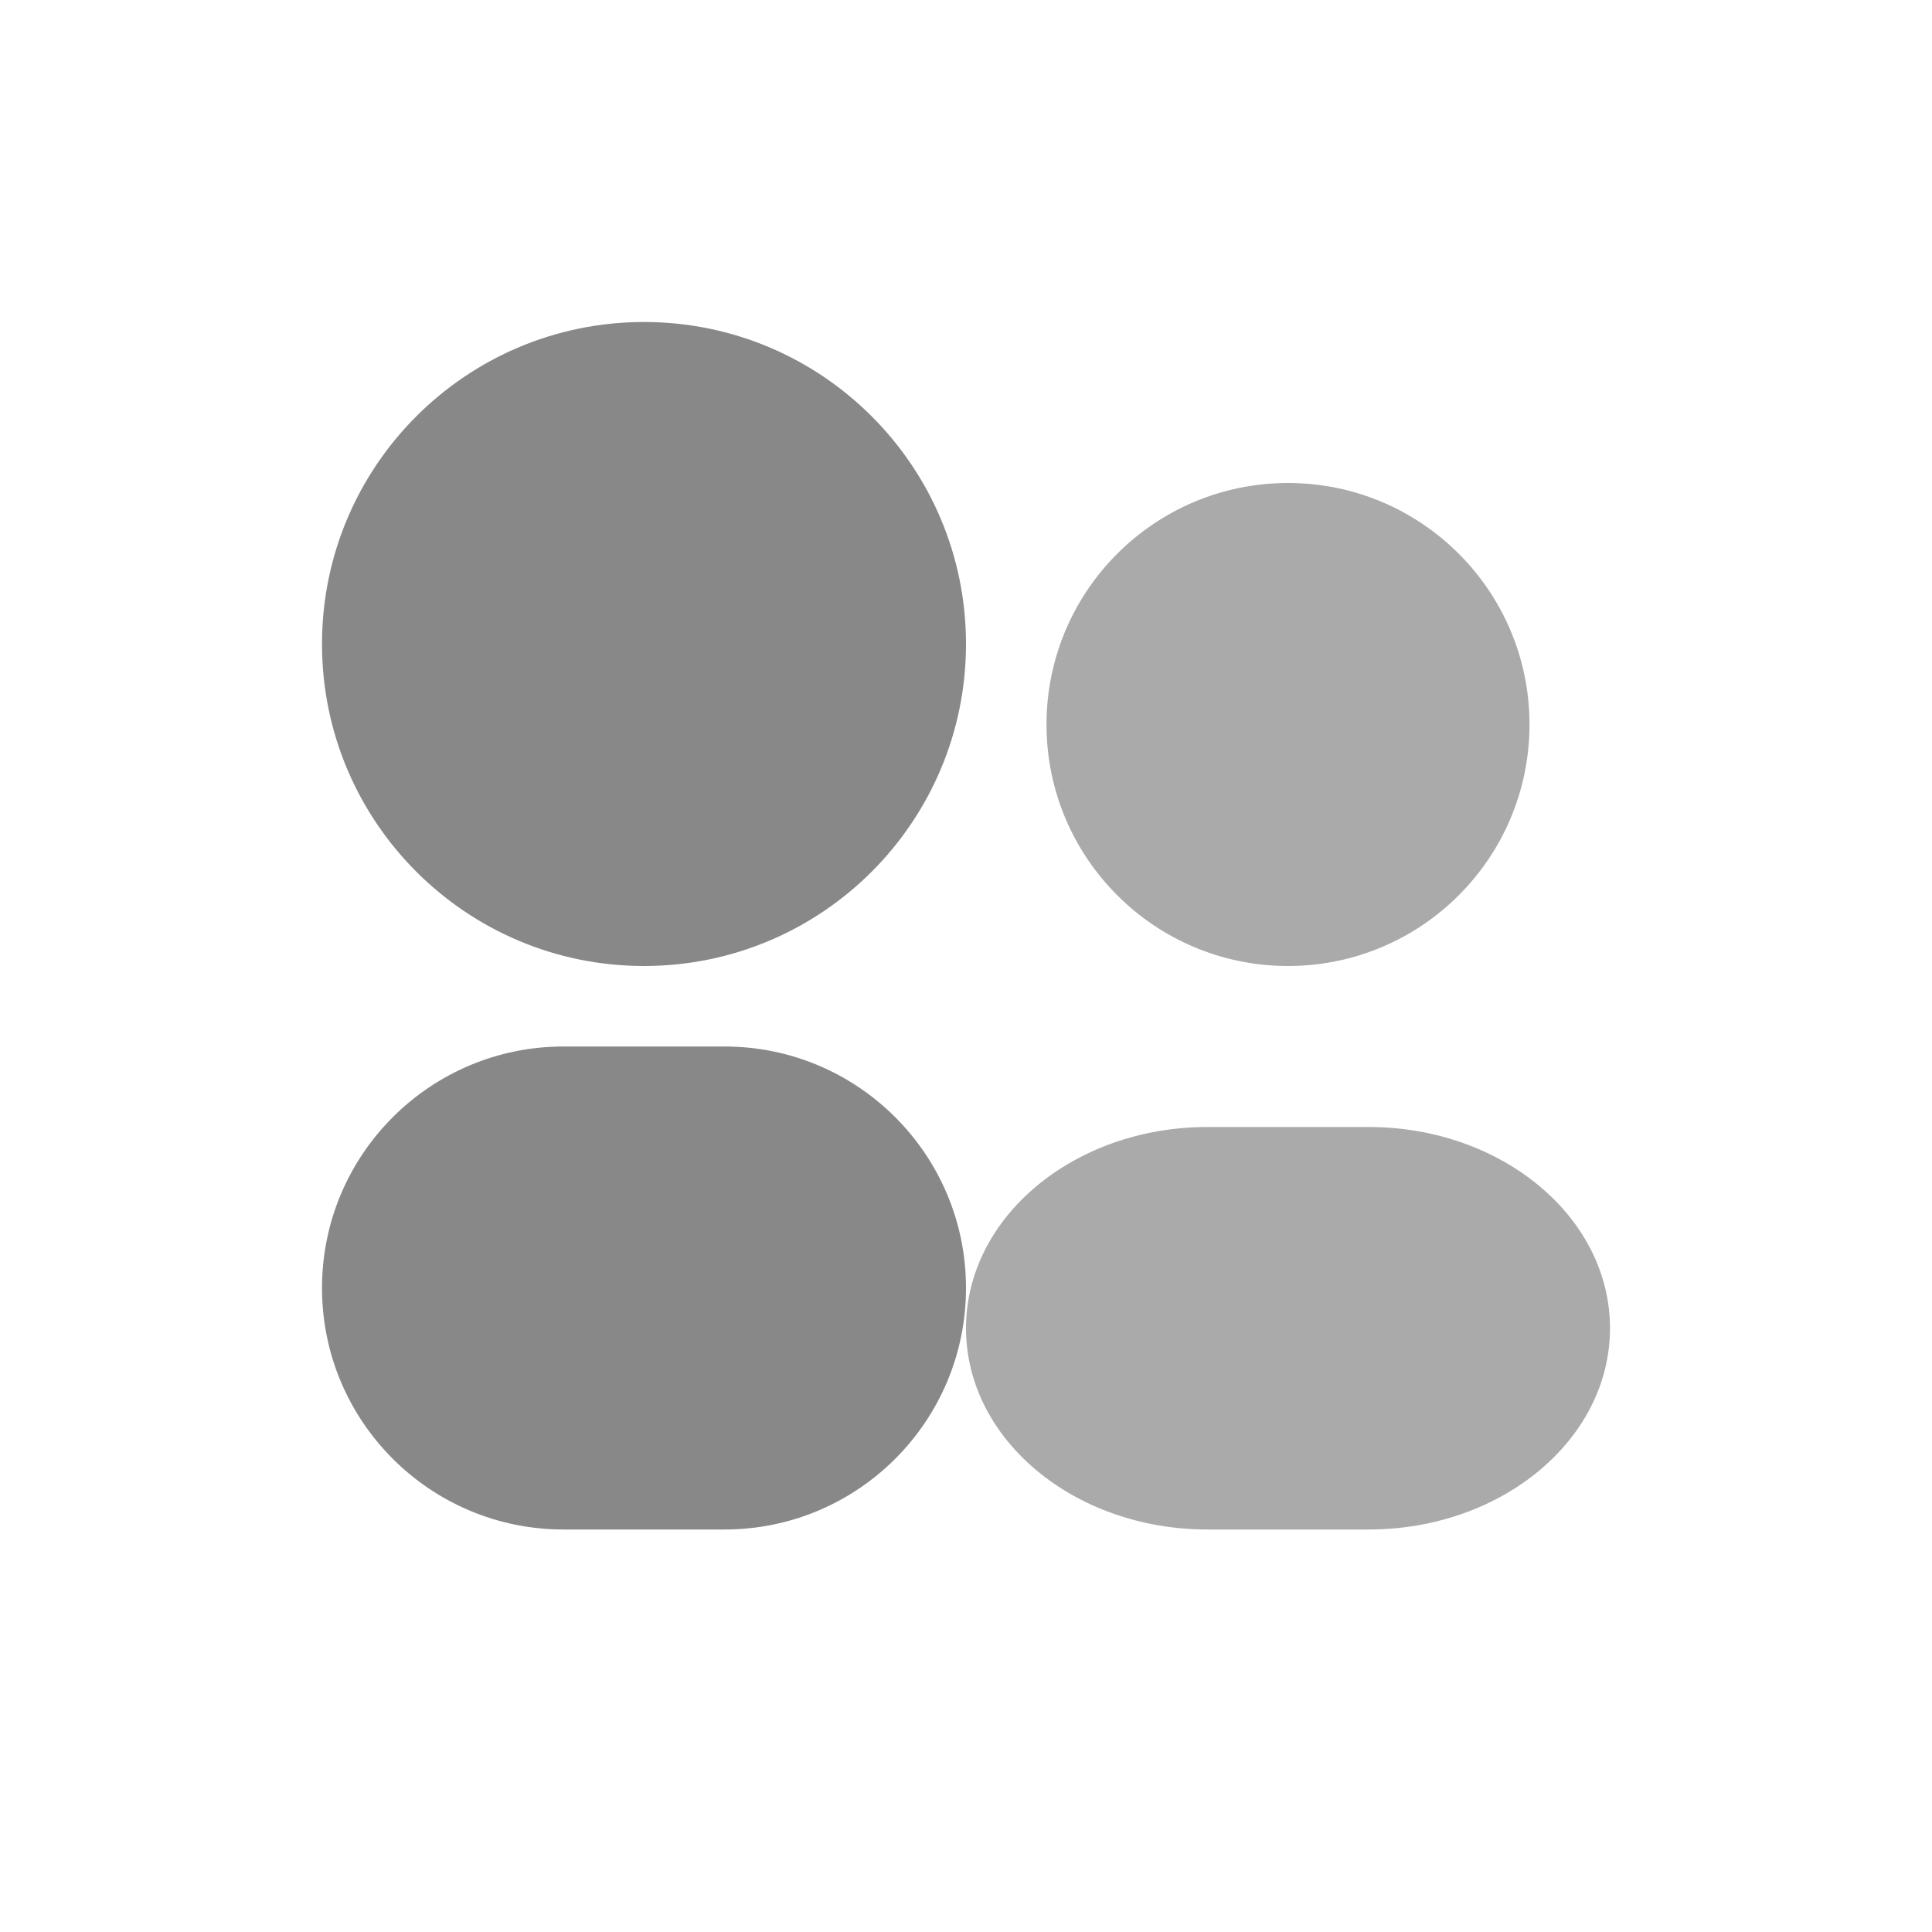
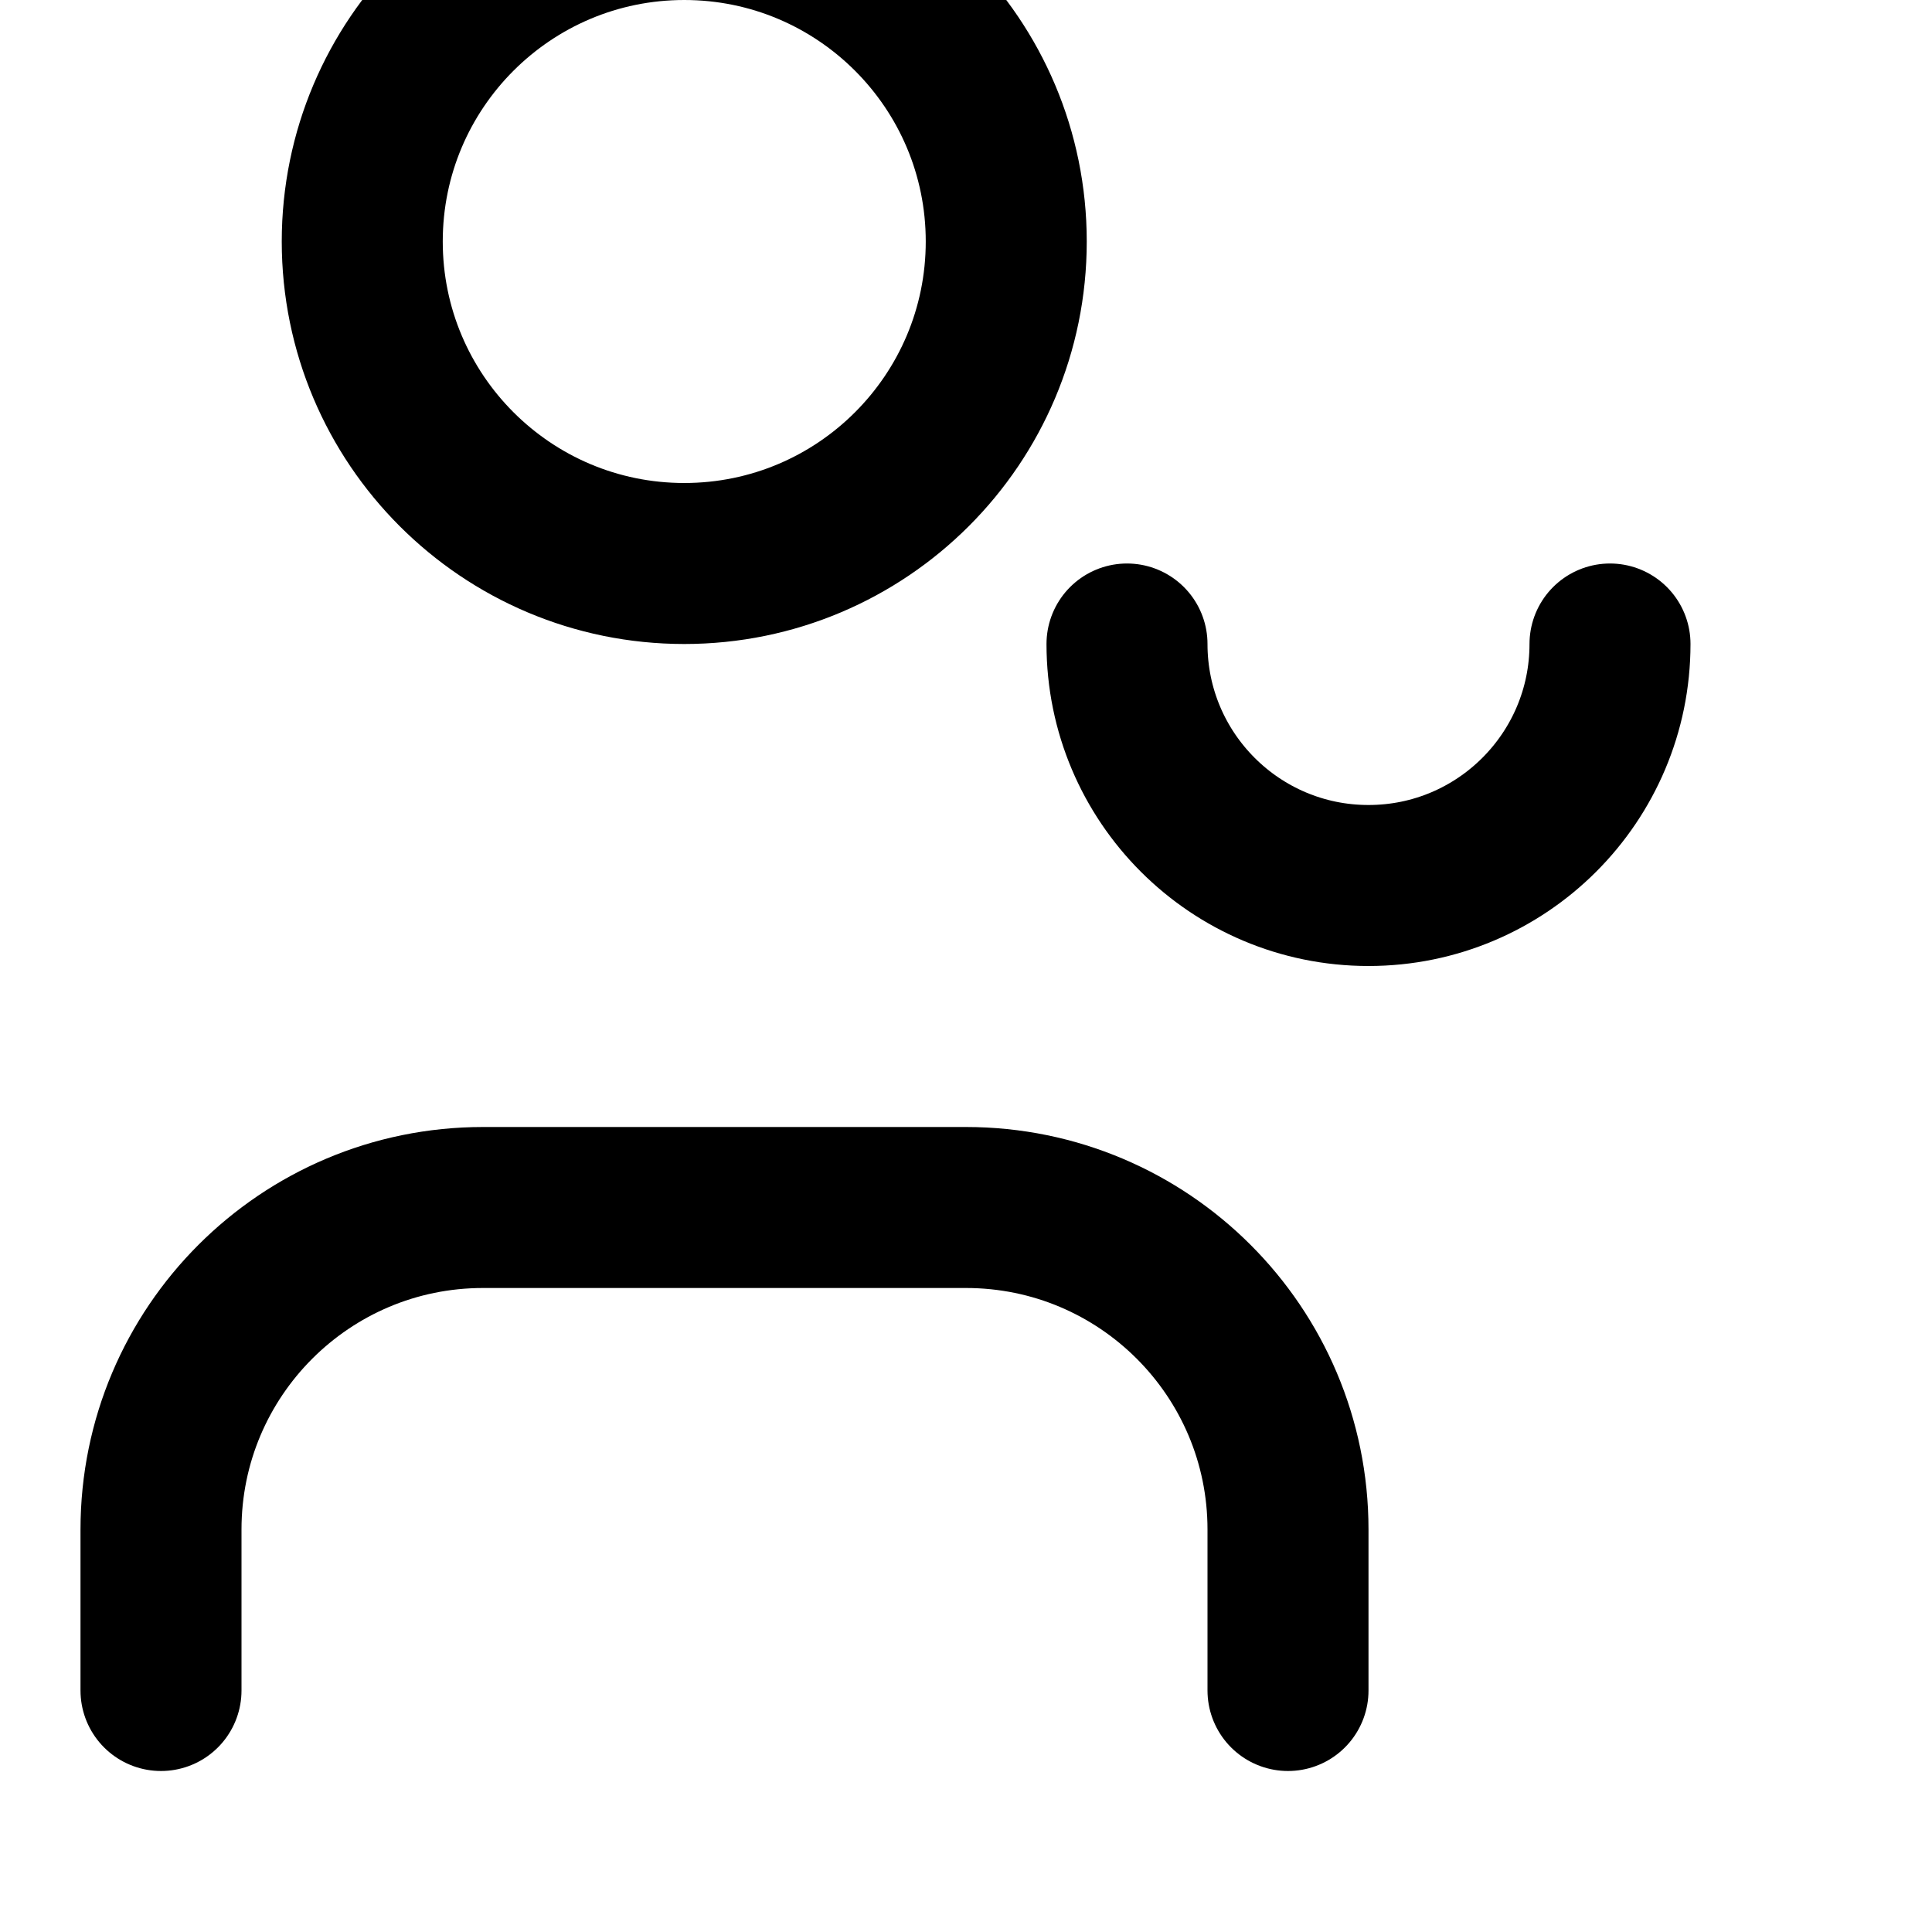
- <svg xmlns="http://www.w3.org/2000/svg" viewBox="0 0 24 24">
-   <circle cx="8" cy="8" r="4" fill="#888" />
-   <circle cx="16" cy="9" r="3" fill="#aaa" />
-   <rect x="4" y="13" width="8" height="6" rx="3" fill="#888" />
-   <rect x="12" y="14" width="8" height="5" rx="3" fill="#aaa" />
+ <svg xmlns="http://www.w3.org/2000/svg" width="24" height="24" viewBox="0 0 24 24" fill="none" stroke="currentColor" stroke-width="2" stroke-linecap="round" stroke-linejoin="round">
+   <path d="M16 21v-2a4 4 0 0 0-4-4H6a4 4 0 0 0-4 4v2 M8.5 7a4 4 0 1 0 0-8 4 4 0 0 0 0 8z M20 8a3 3 0 1 1-6 0" />
</svg>
